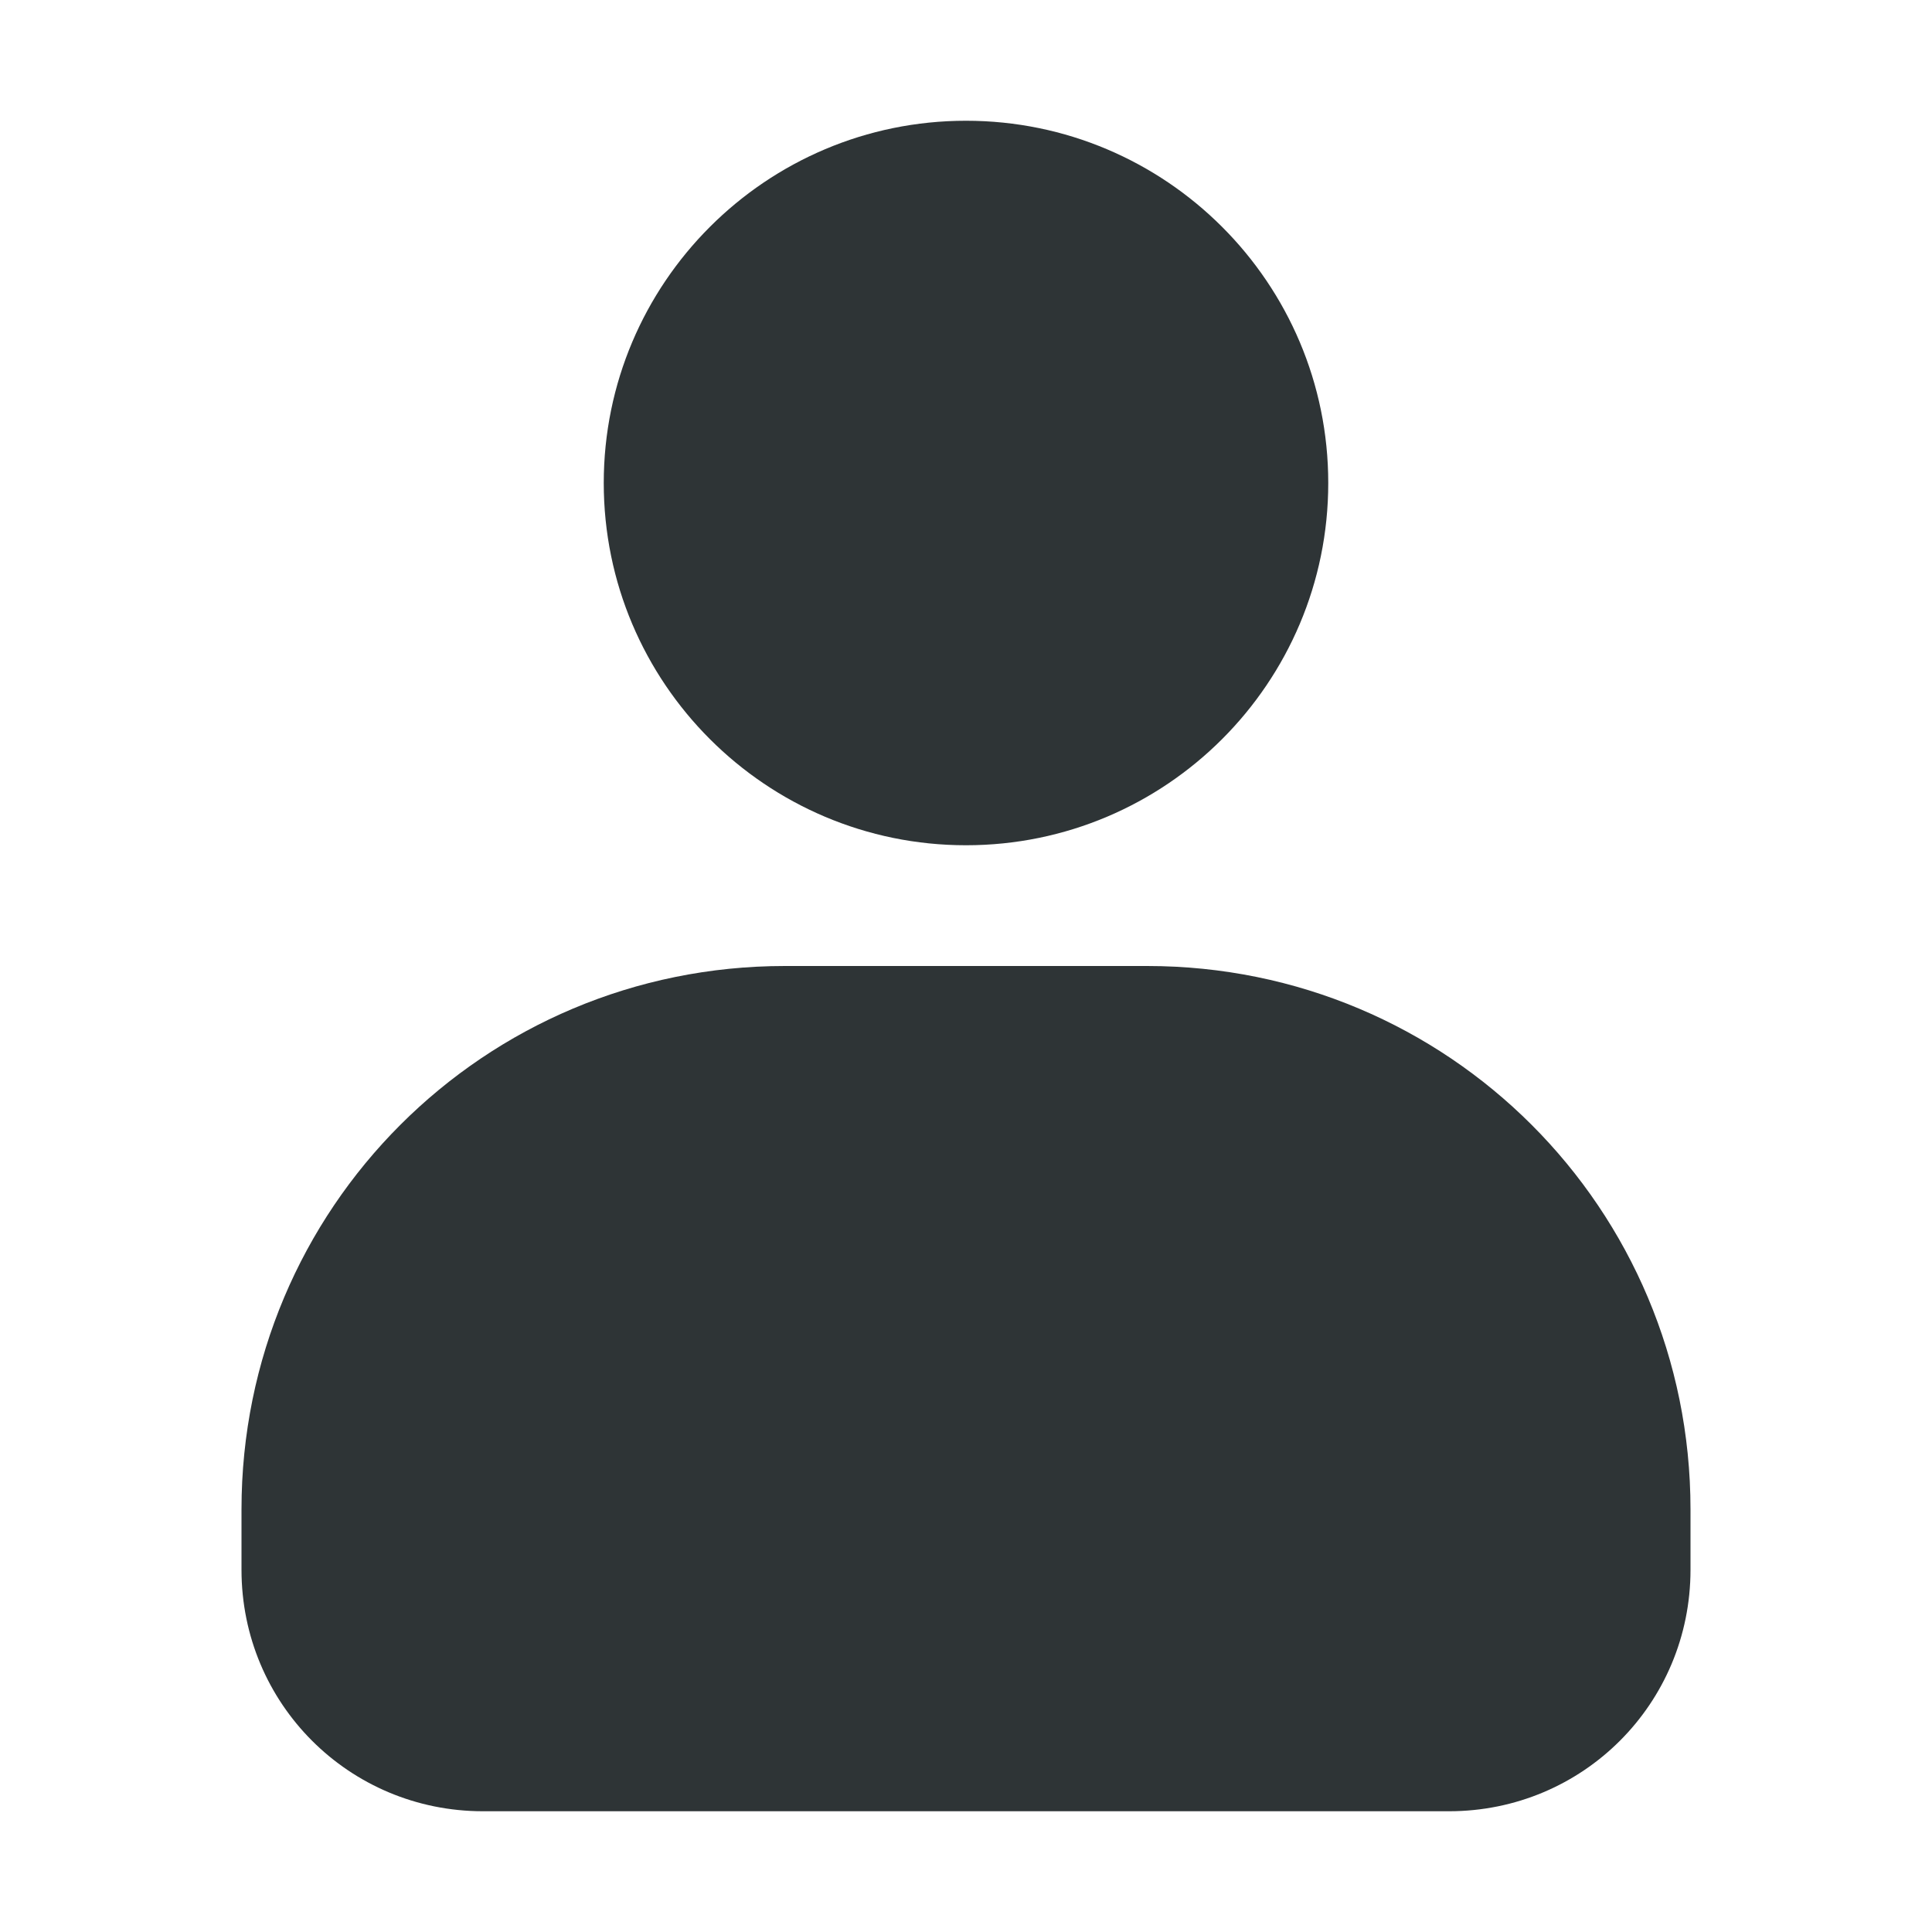
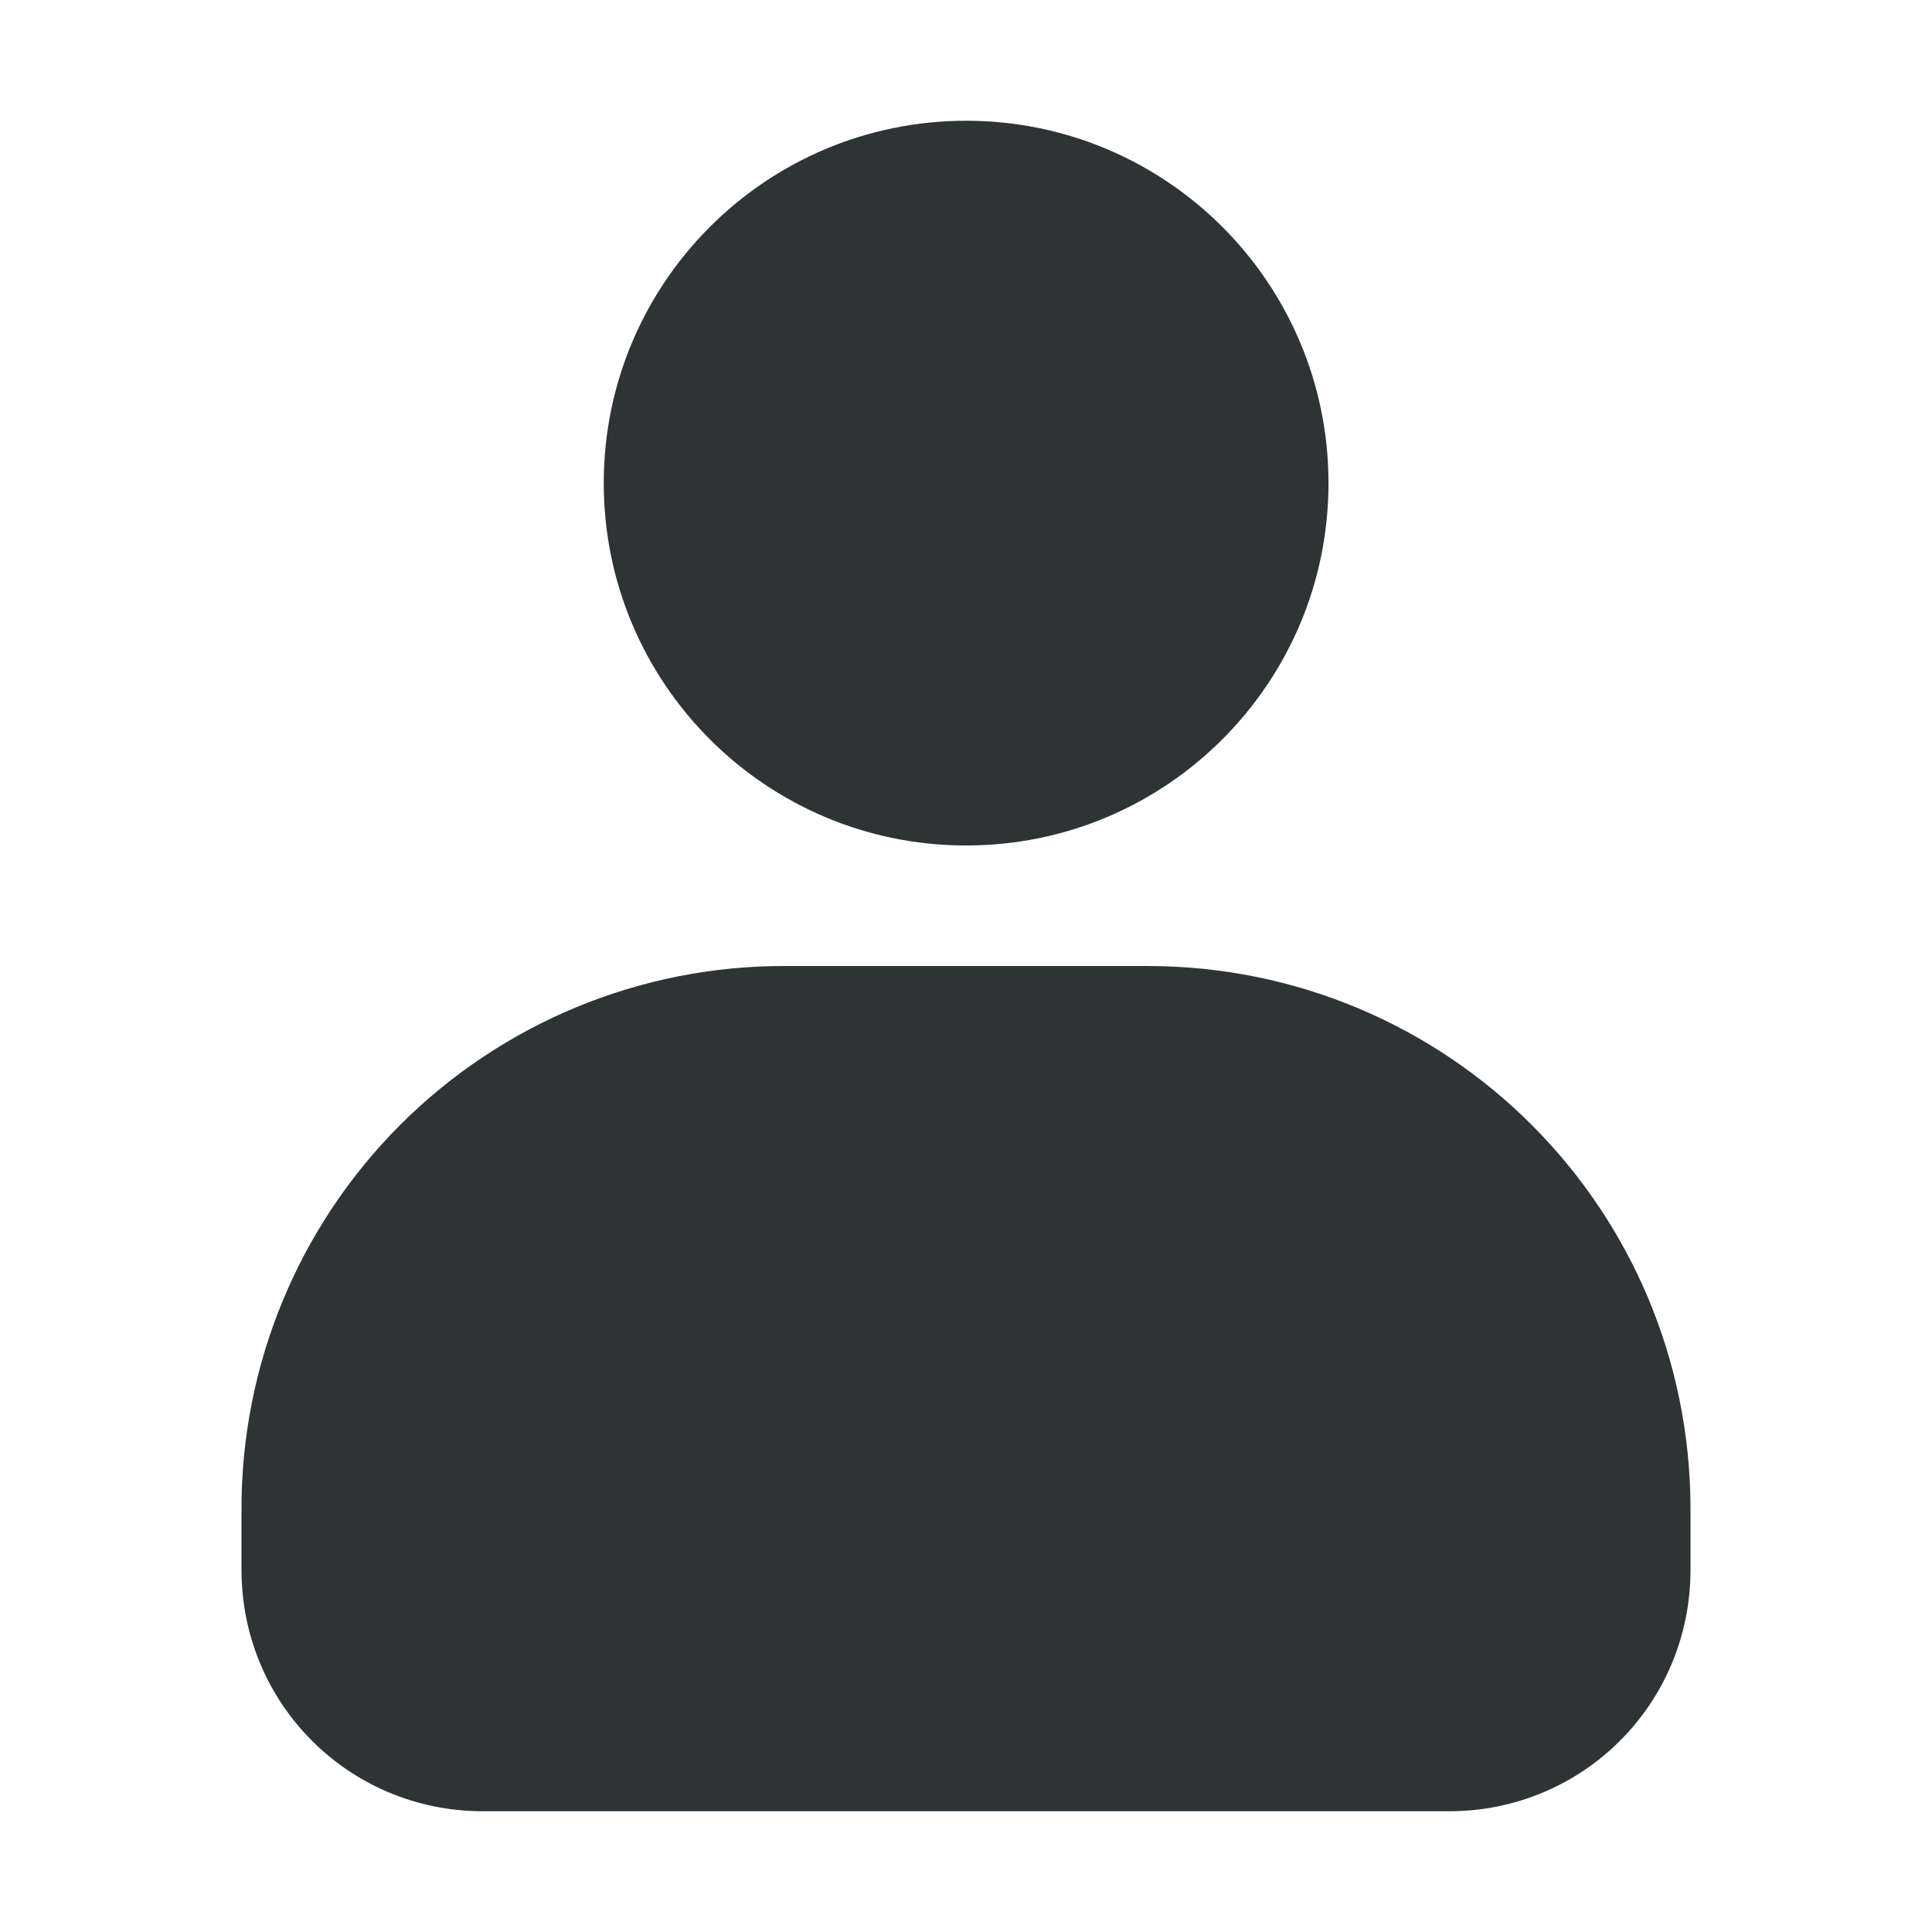
- <svg xmlns="http://www.w3.org/2000/svg" width="800px" height="800px" viewBox="0 0 16 16">
-   <path d="m 8 1 c -1.656 0 -3 1.344 -3 3 s 1.344 3 3 3 s 3 -1.344 3 -3 s -1.344 -3 -3 -3 z m -1.5 7 c -2.492 0 -4.5 2.008 -4.5 4.5 v 0.5 c 0 1.109 0.891 2 2 2 h 8 c 1.109 0 2 -0.891 2 -2 v -0.5 c 0 -2.492 -2.008 -4.5 -4.5 -4.5 z m 0 0" fill="#2e3436" />
+ <svg xmlns="http://www.w3.org/2000/svg" width="800" height="800" viewBox="0 0 16 16">
+   <path fill="#2e3436" d="M8 1a3 3 0 1 0 .002 6.002A3 3 0 0 0 8 1M6.5 8A4.49 4.49 0 0 0 2 12.5v.5c0 1.11.89 2 2 2h8c1.11 0 2-.89 2-2v-.5C14 10.008 11.992 8 9.5 8zm0 0" />
</svg>
